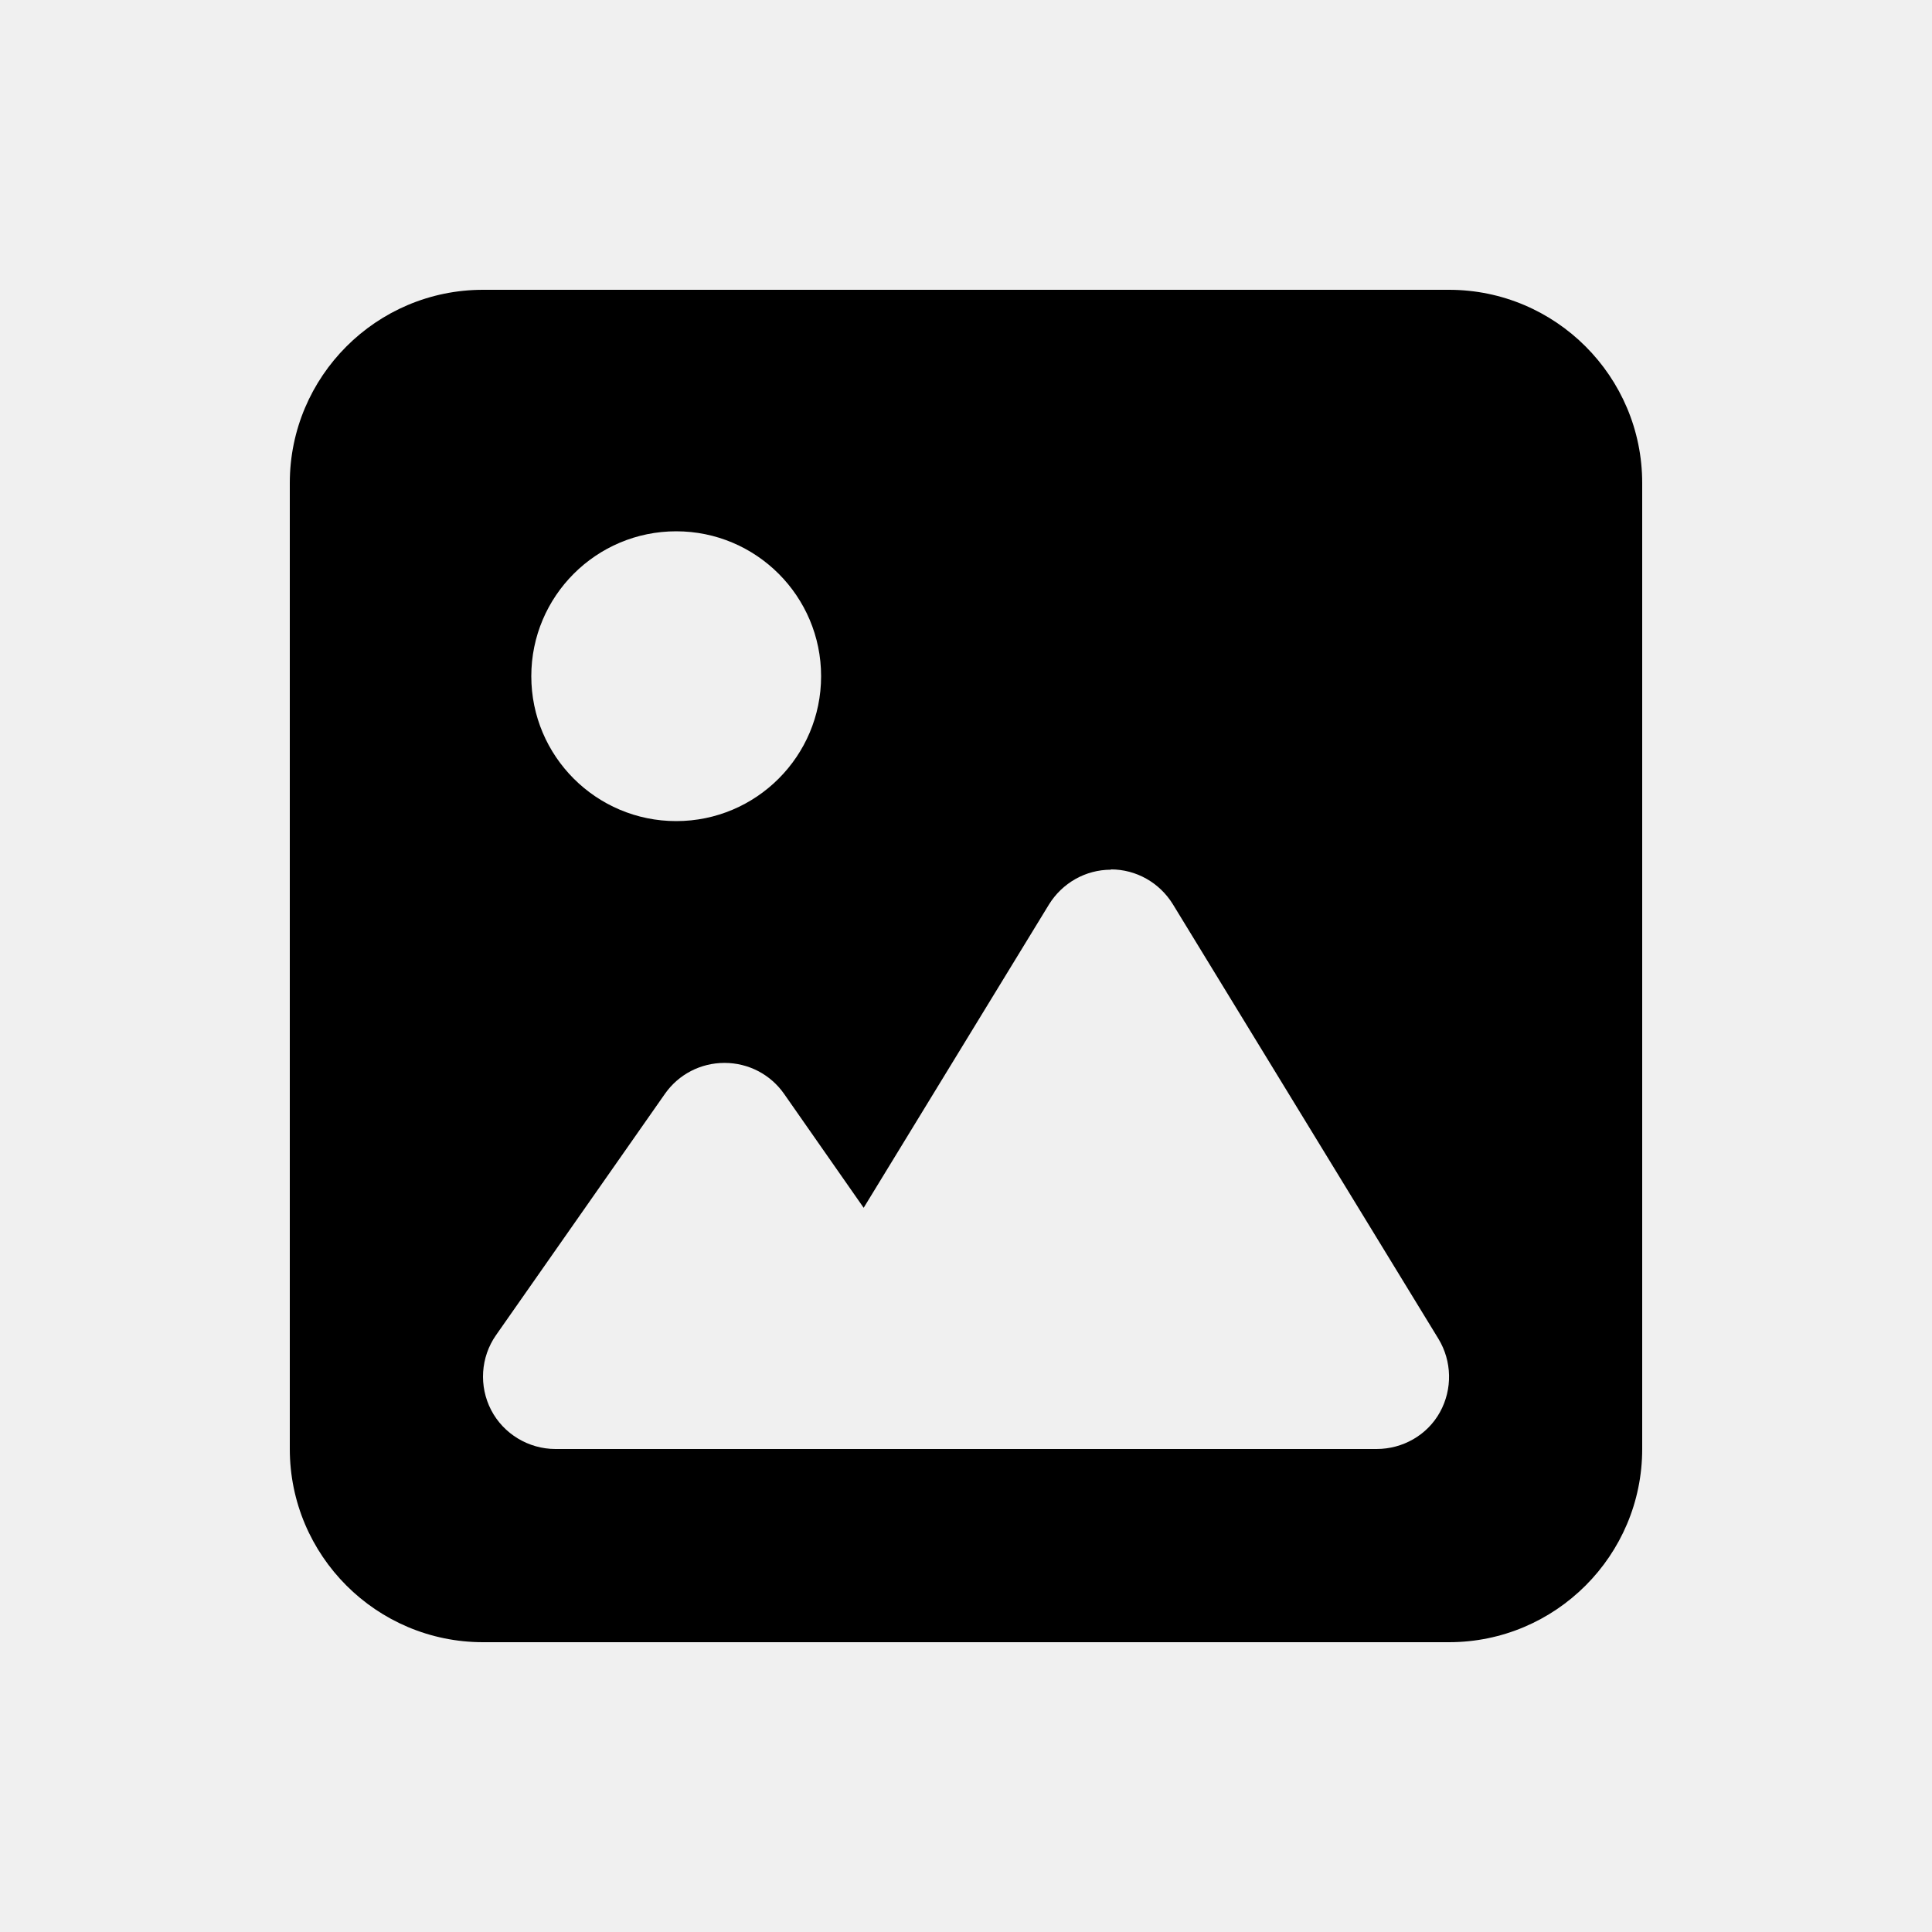
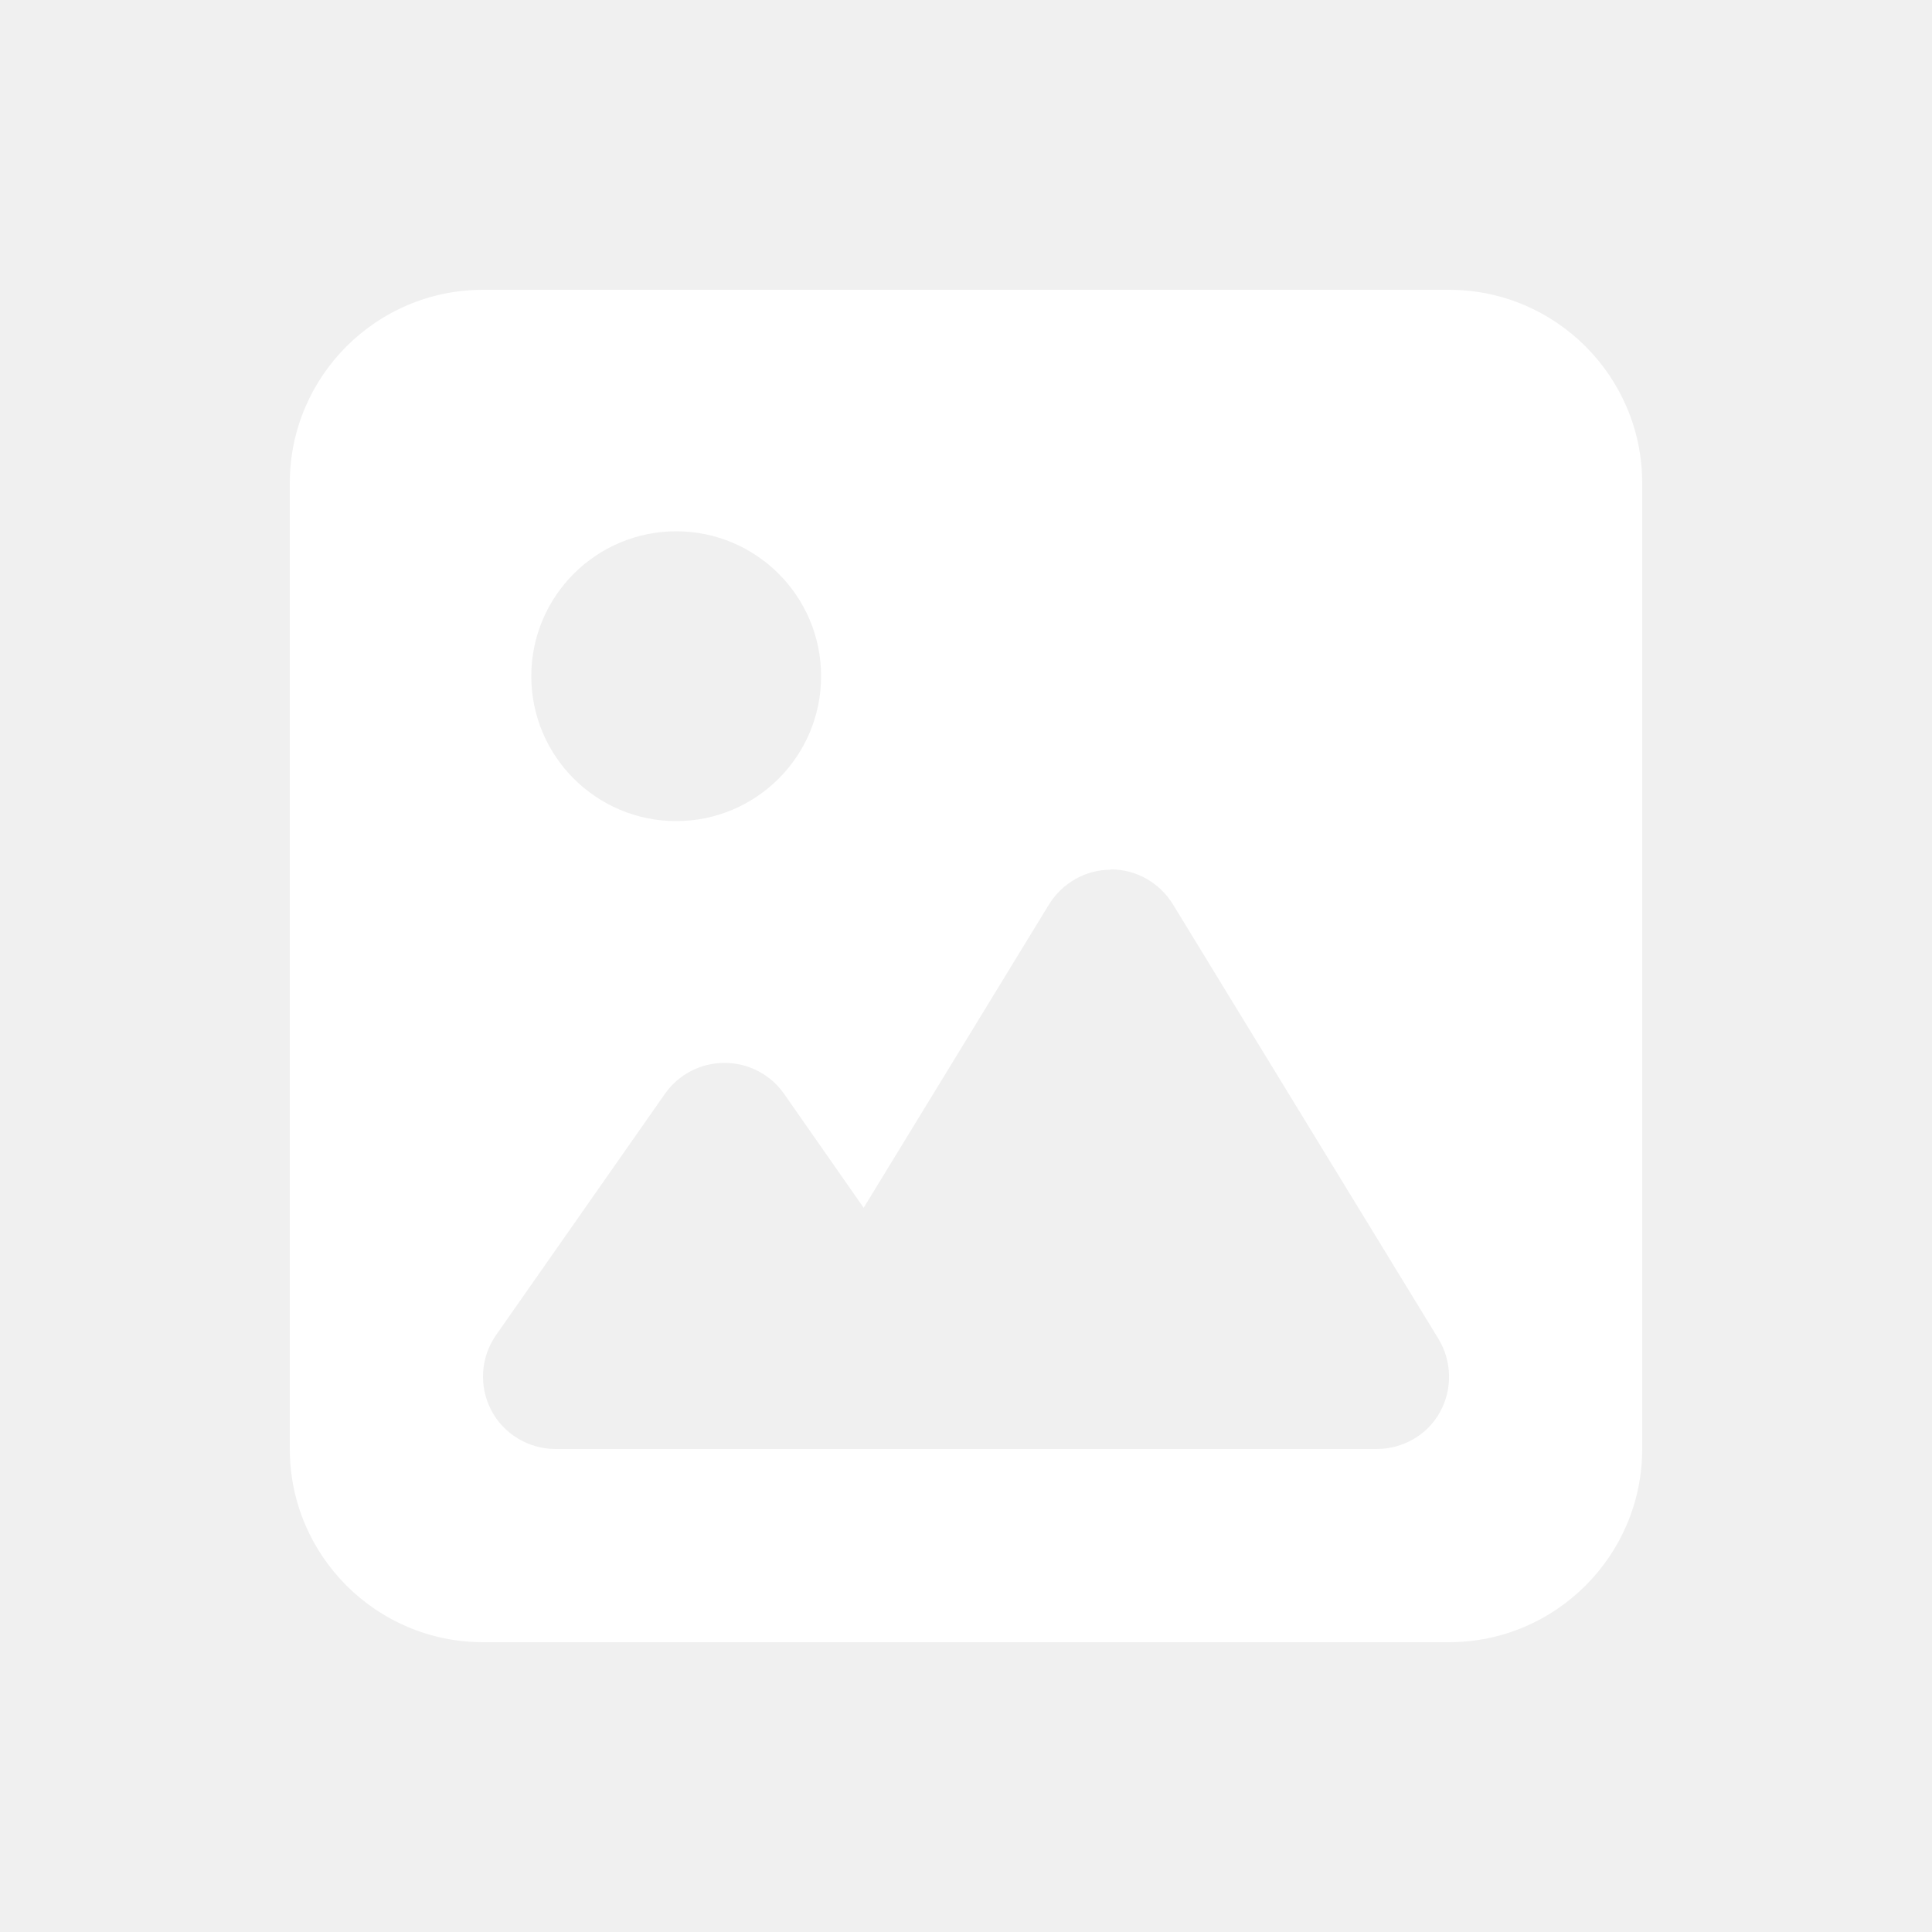
<svg xmlns="http://www.w3.org/2000/svg" viewBox="0 0 640 640">
-   <path d="M160 96C124.7 96 96 124.7 96 160L96 480C96 515.3 124.7 544 160 544L480 544C515.3 544 544 515.3 544 480L544 160C544 124.7 515.3 96 480 96L160 96zM224 176C250.5 176 272 197.5 272 224C272 250.5 250.5 272 224 272C197.5 272 176 250.5 176 224C176 197.5 197.5 176 224 176zM368 288C376.4 288 384.1 292.4 388.5 299.5L476.5 443.5C481 450.9 481.2 460.2 477 467.8C472.8 475.4 464.7 480 456 480L184 480C175.1 480 166.8 475 162.7 467.1C158.6 459.2 159.2 449.6 164.3 442.3L220.3 362.3C224.8 355.9 232.1 352.1 240 352.1C247.9 352.1 255.2 355.9 259.7 362.3L286.1 400.1L347.5 299.6C351.9 292.5 359.6 288.1 368 288.1z" />
+   <path fill="#ffffff" d="M160 96C124.7 96 96 124.7 96 160L96 480C96 515.3 124.7 544 160 544L480 544C515.3 544 544 515.3 544 480L544 160C544 124.7 515.3 96 480 96L160 96zM224 176C250.5 176 272 197.5 272 224C272 250.5 250.5 272 224 272C197.5 272 176 250.5 176 224C176 197.5 197.5 176 224 176zM368 288C376.4 288 384.1 292.4 388.5 299.5L476.5 443.5C481 450.9 481.2 460.2 477 467.8C472.8 475.4 464.7 480 456 480L184 480C175.1 480 166.8 475 162.7 467.1C158.6 459.2 159.2 449.6 164.3 442.3L220.3 362.3C224.8 355.9 232.1 352.1 240 352.1C247.9 352.1 255.2 355.9 259.7 362.3L286.1 400.1L347.5 299.6C351.9 292.5 359.6 288.1 368 288.1z" />
</svg>
